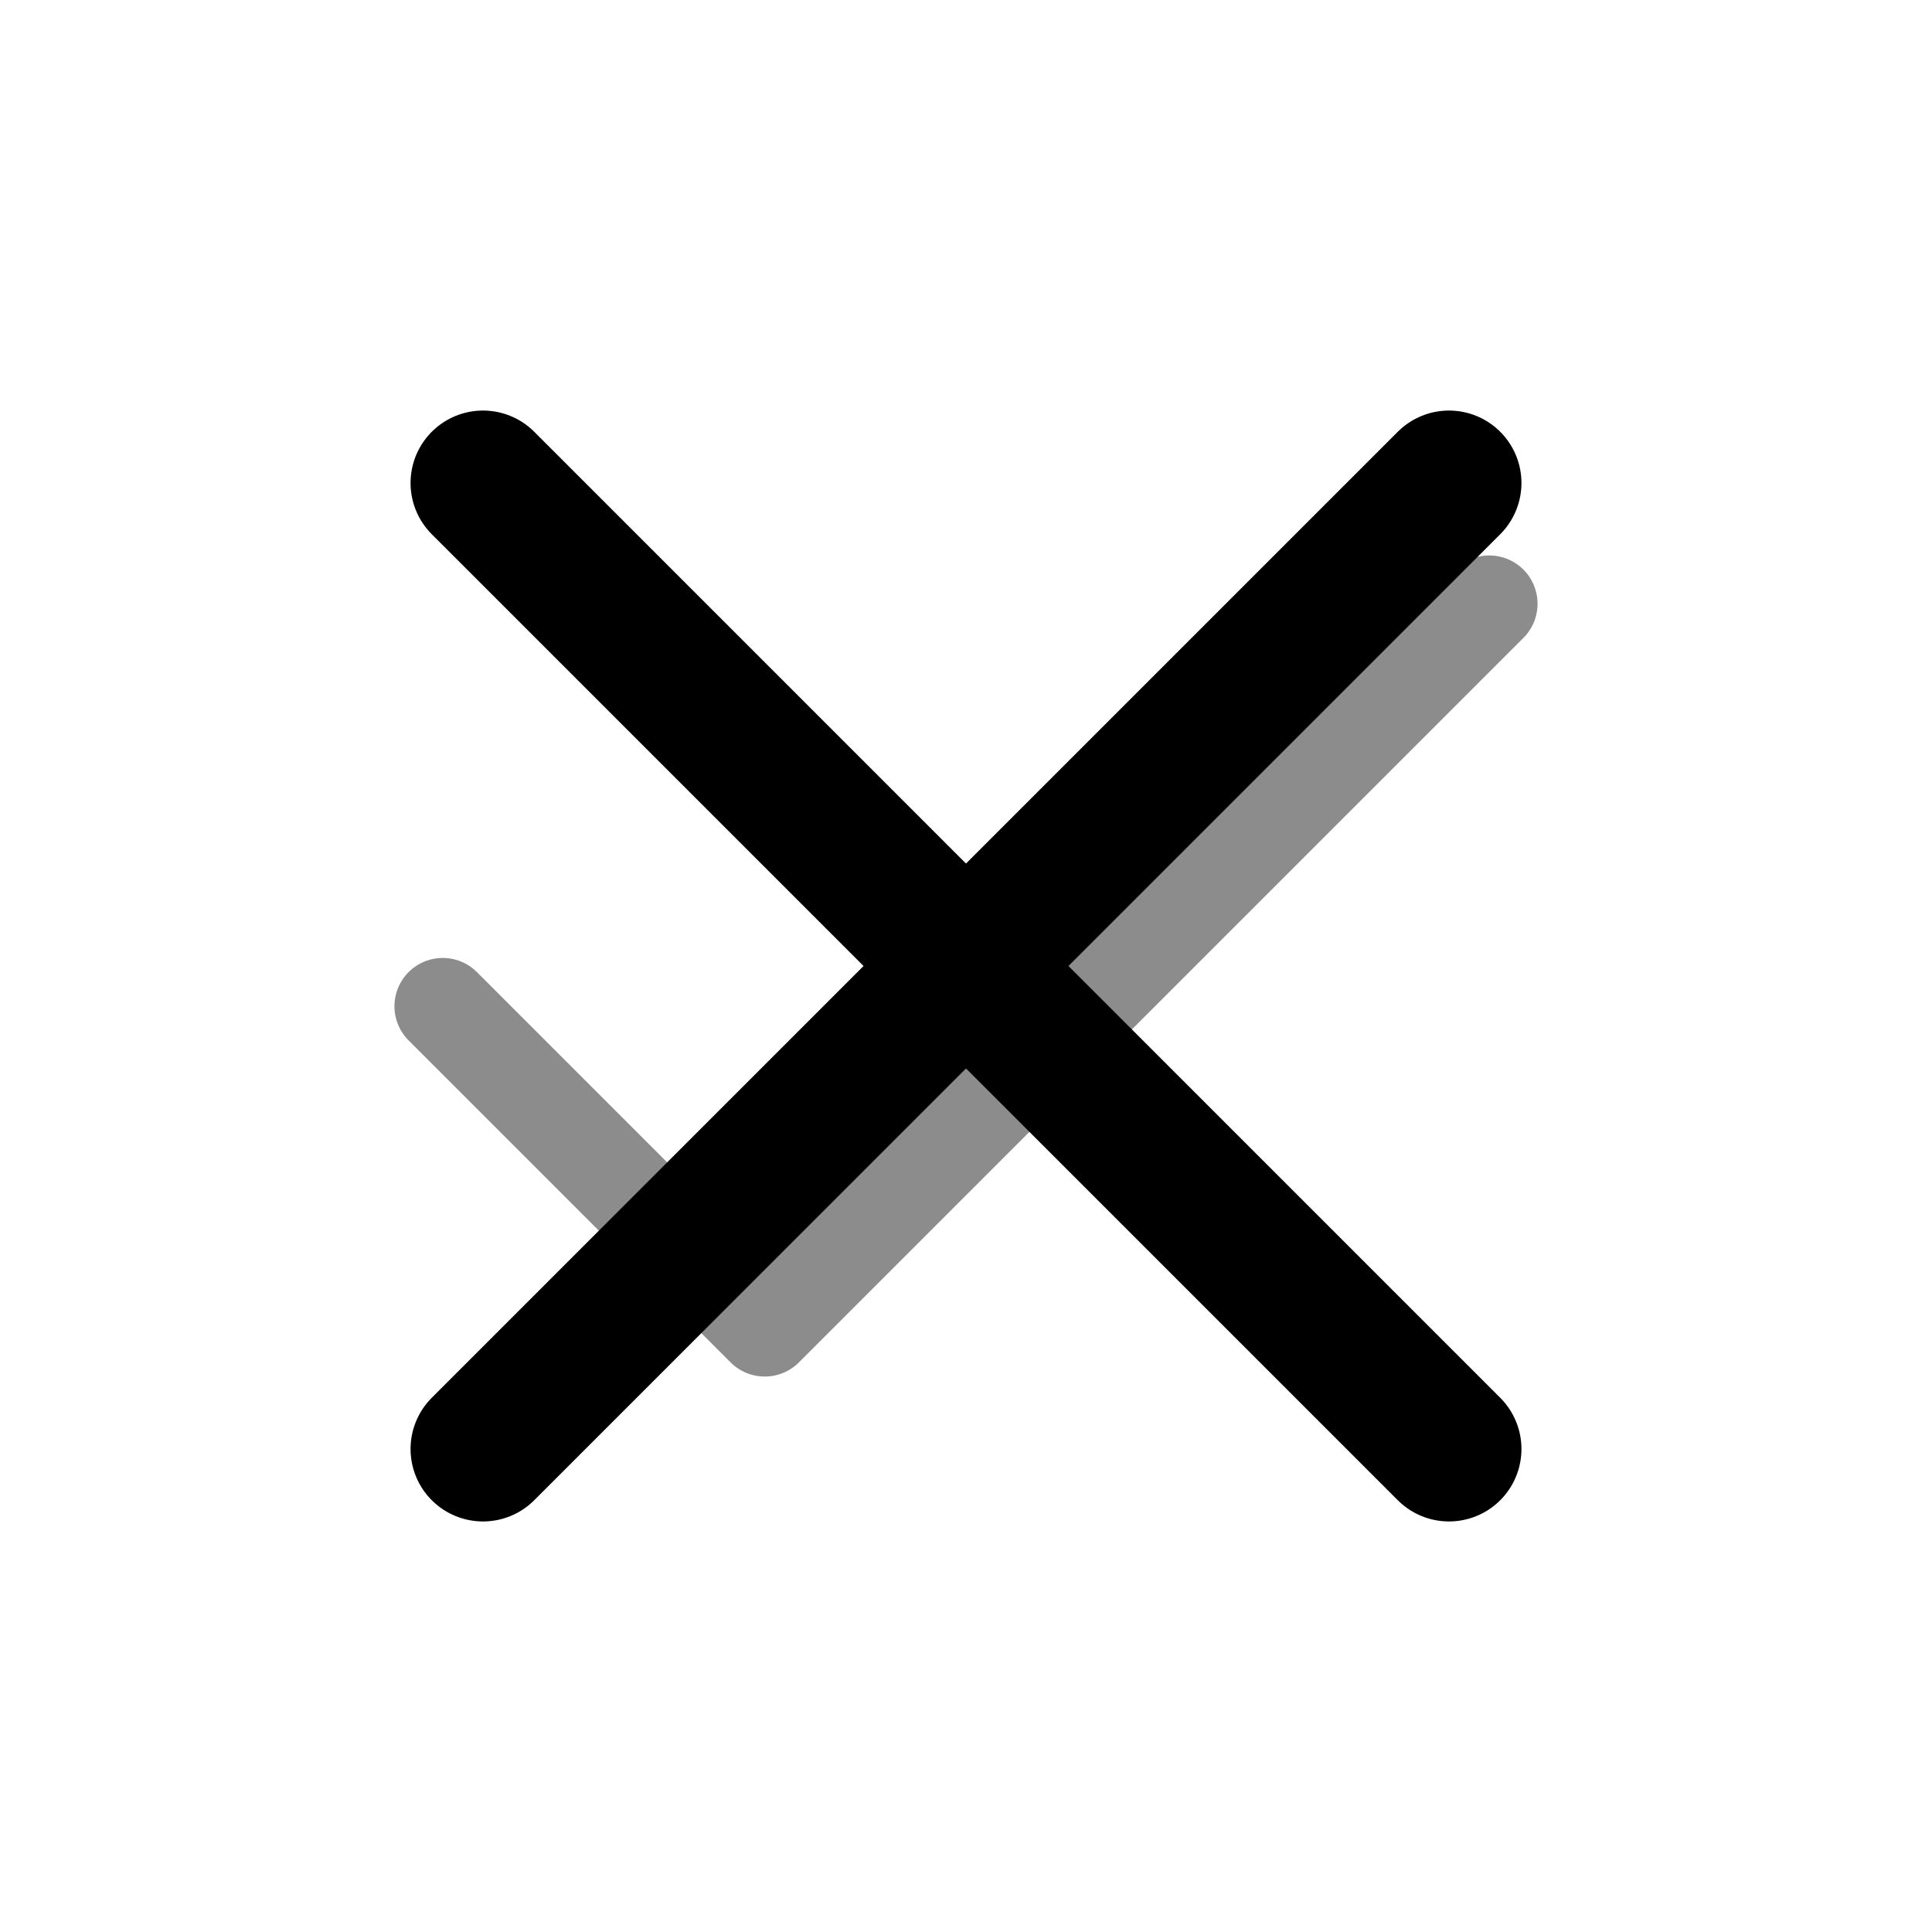
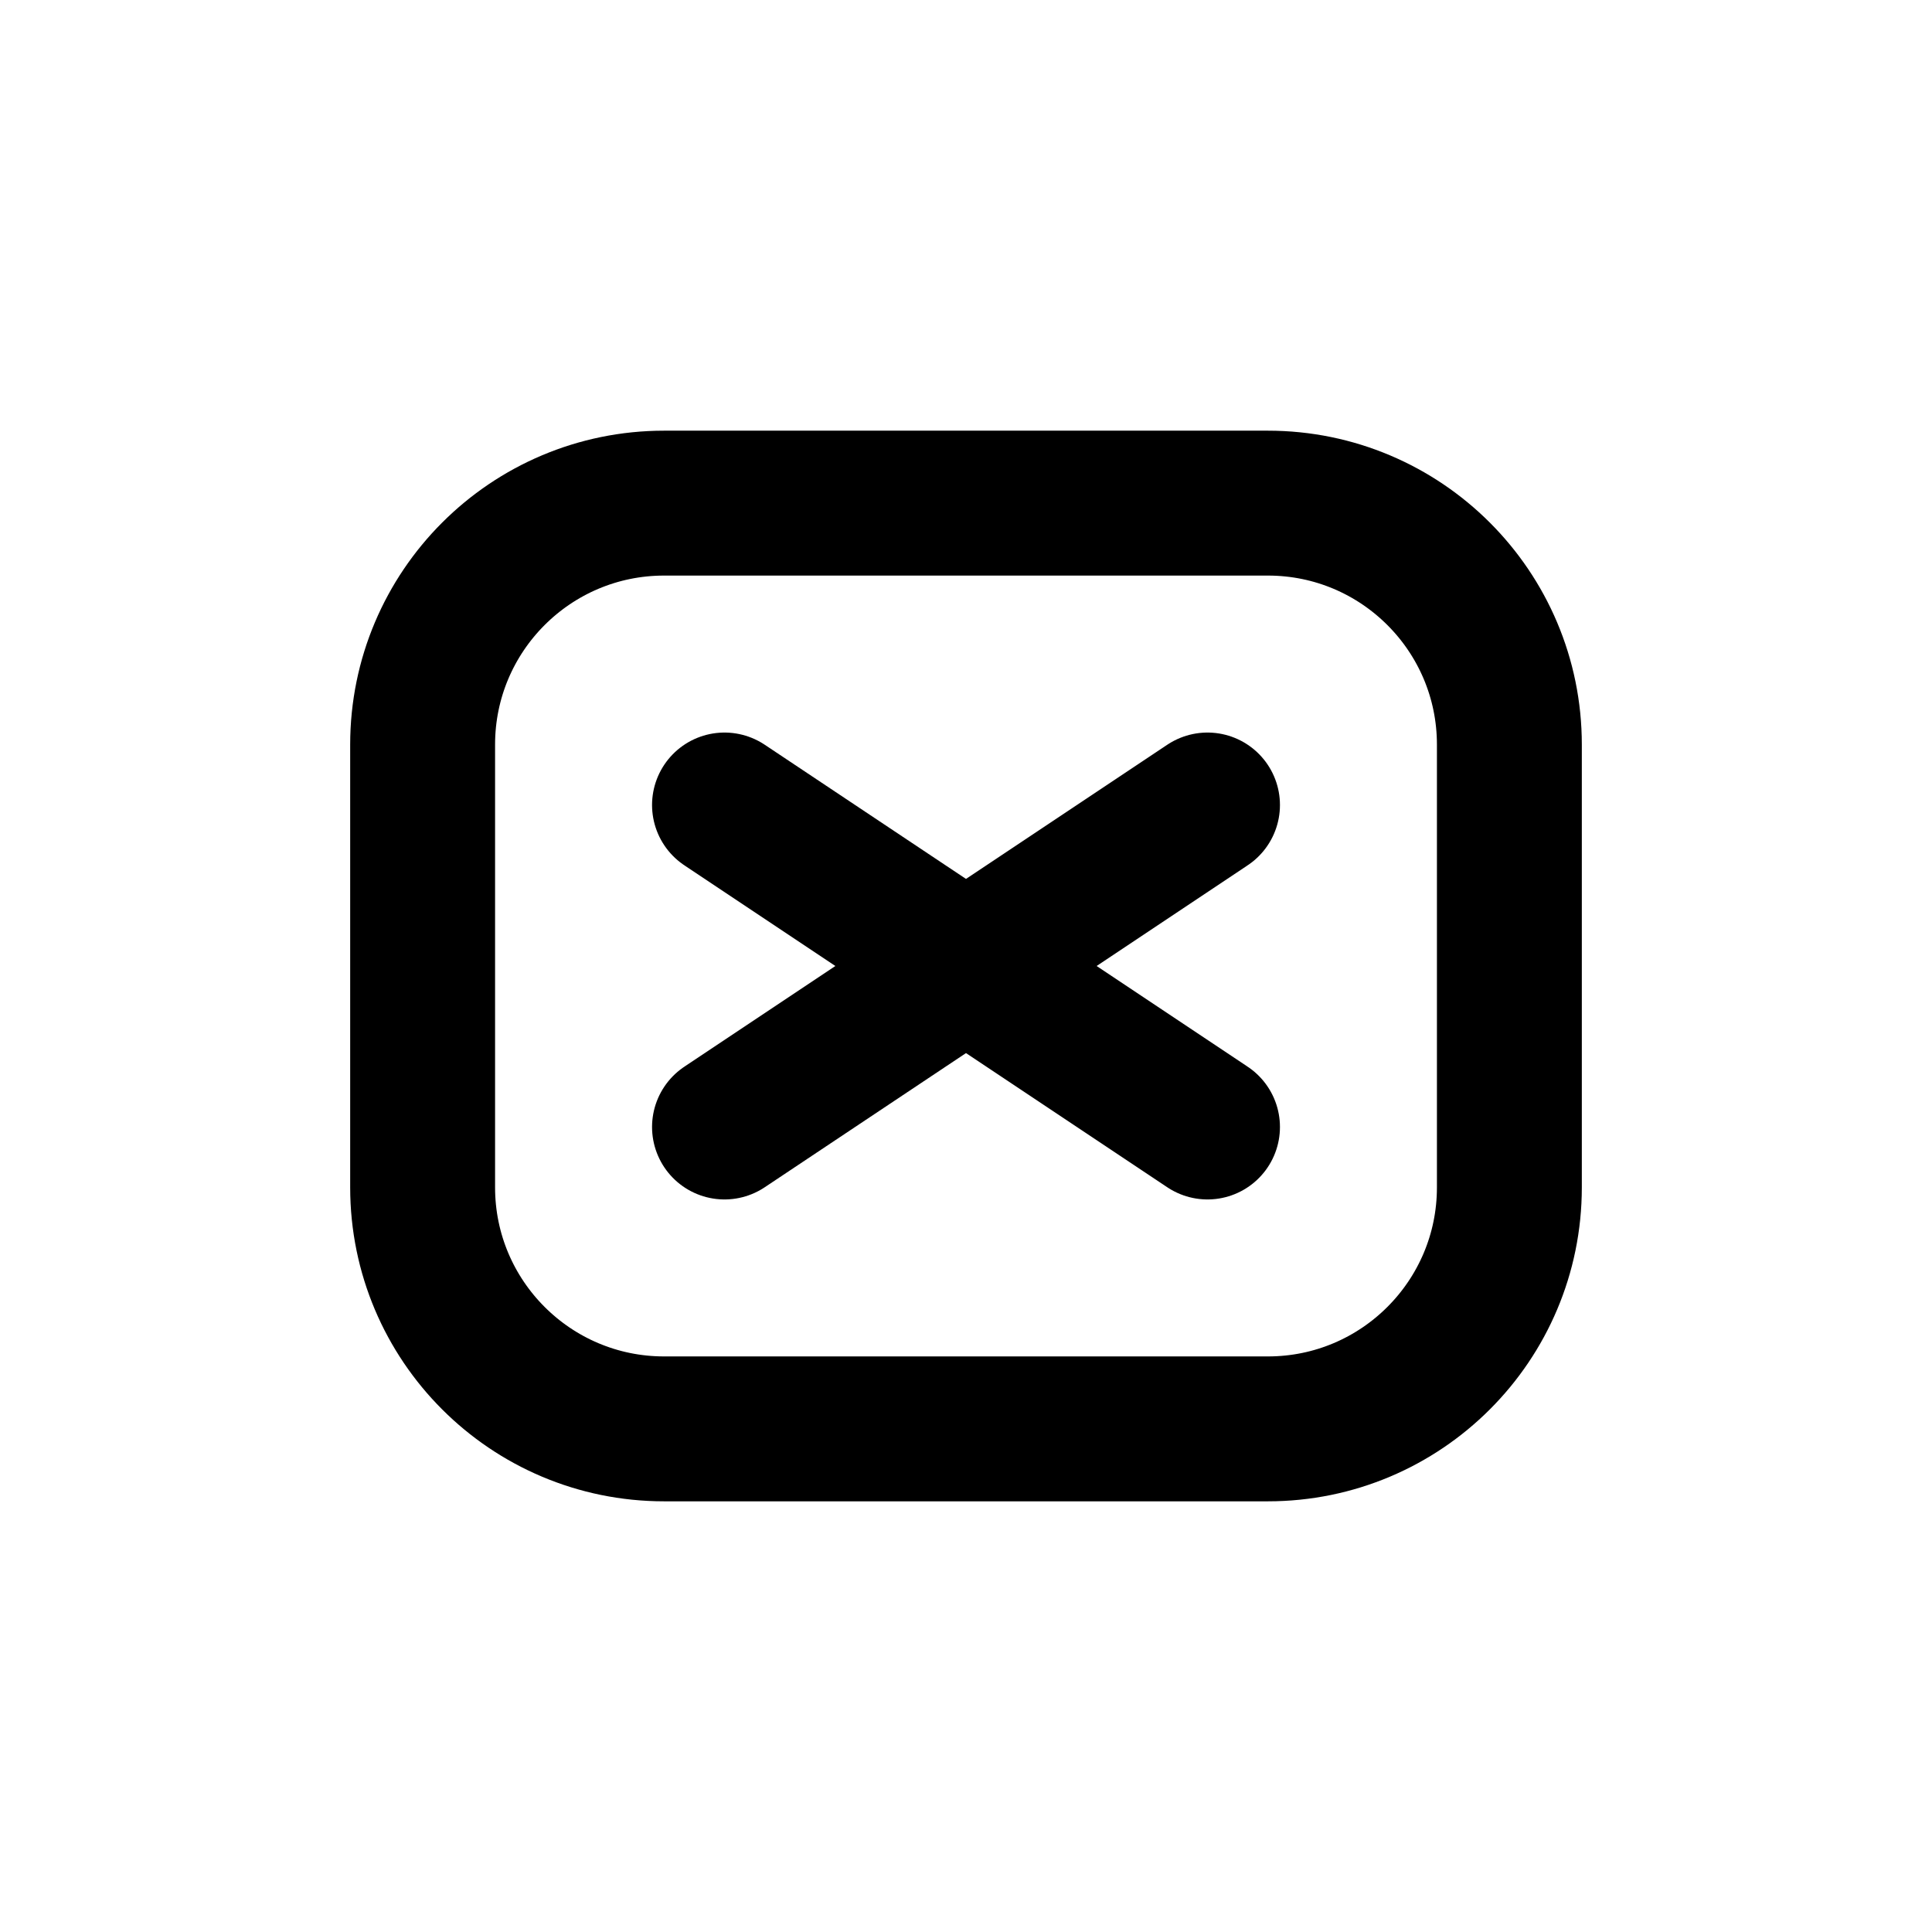
<svg xmlns="http://www.w3.org/2000/svg" viewBox="0 0 24 24" fill="none">
-   <path d="M6 6L18 18" stroke="currentColor" stroke-width="1.8" stroke-linecap="round" />
-   <path d="M18 6L6 18" stroke="currentColor" stroke-width="1.8" stroke-linecap="round" />
-   <path d="M5.5 12.5L9.5 16.5L18.5 7.5" stroke="currentColor" stroke-width="1.2" stroke-linecap="round" stroke-linejoin="round" opacity="0.45" />
+   <rect x="5.25" y="6.25" width="13.5" height="11.5" rx="3" stroke="currentColor" stroke-width="1.8" />
+   <path d="M9 10L15 14" stroke="currentColor" stroke-width="1.8" stroke-linecap="round" />
+   <path d="M15 10L9 14" stroke="currentColor" stroke-width="1.8" stroke-linecap="round" />
</svg>
